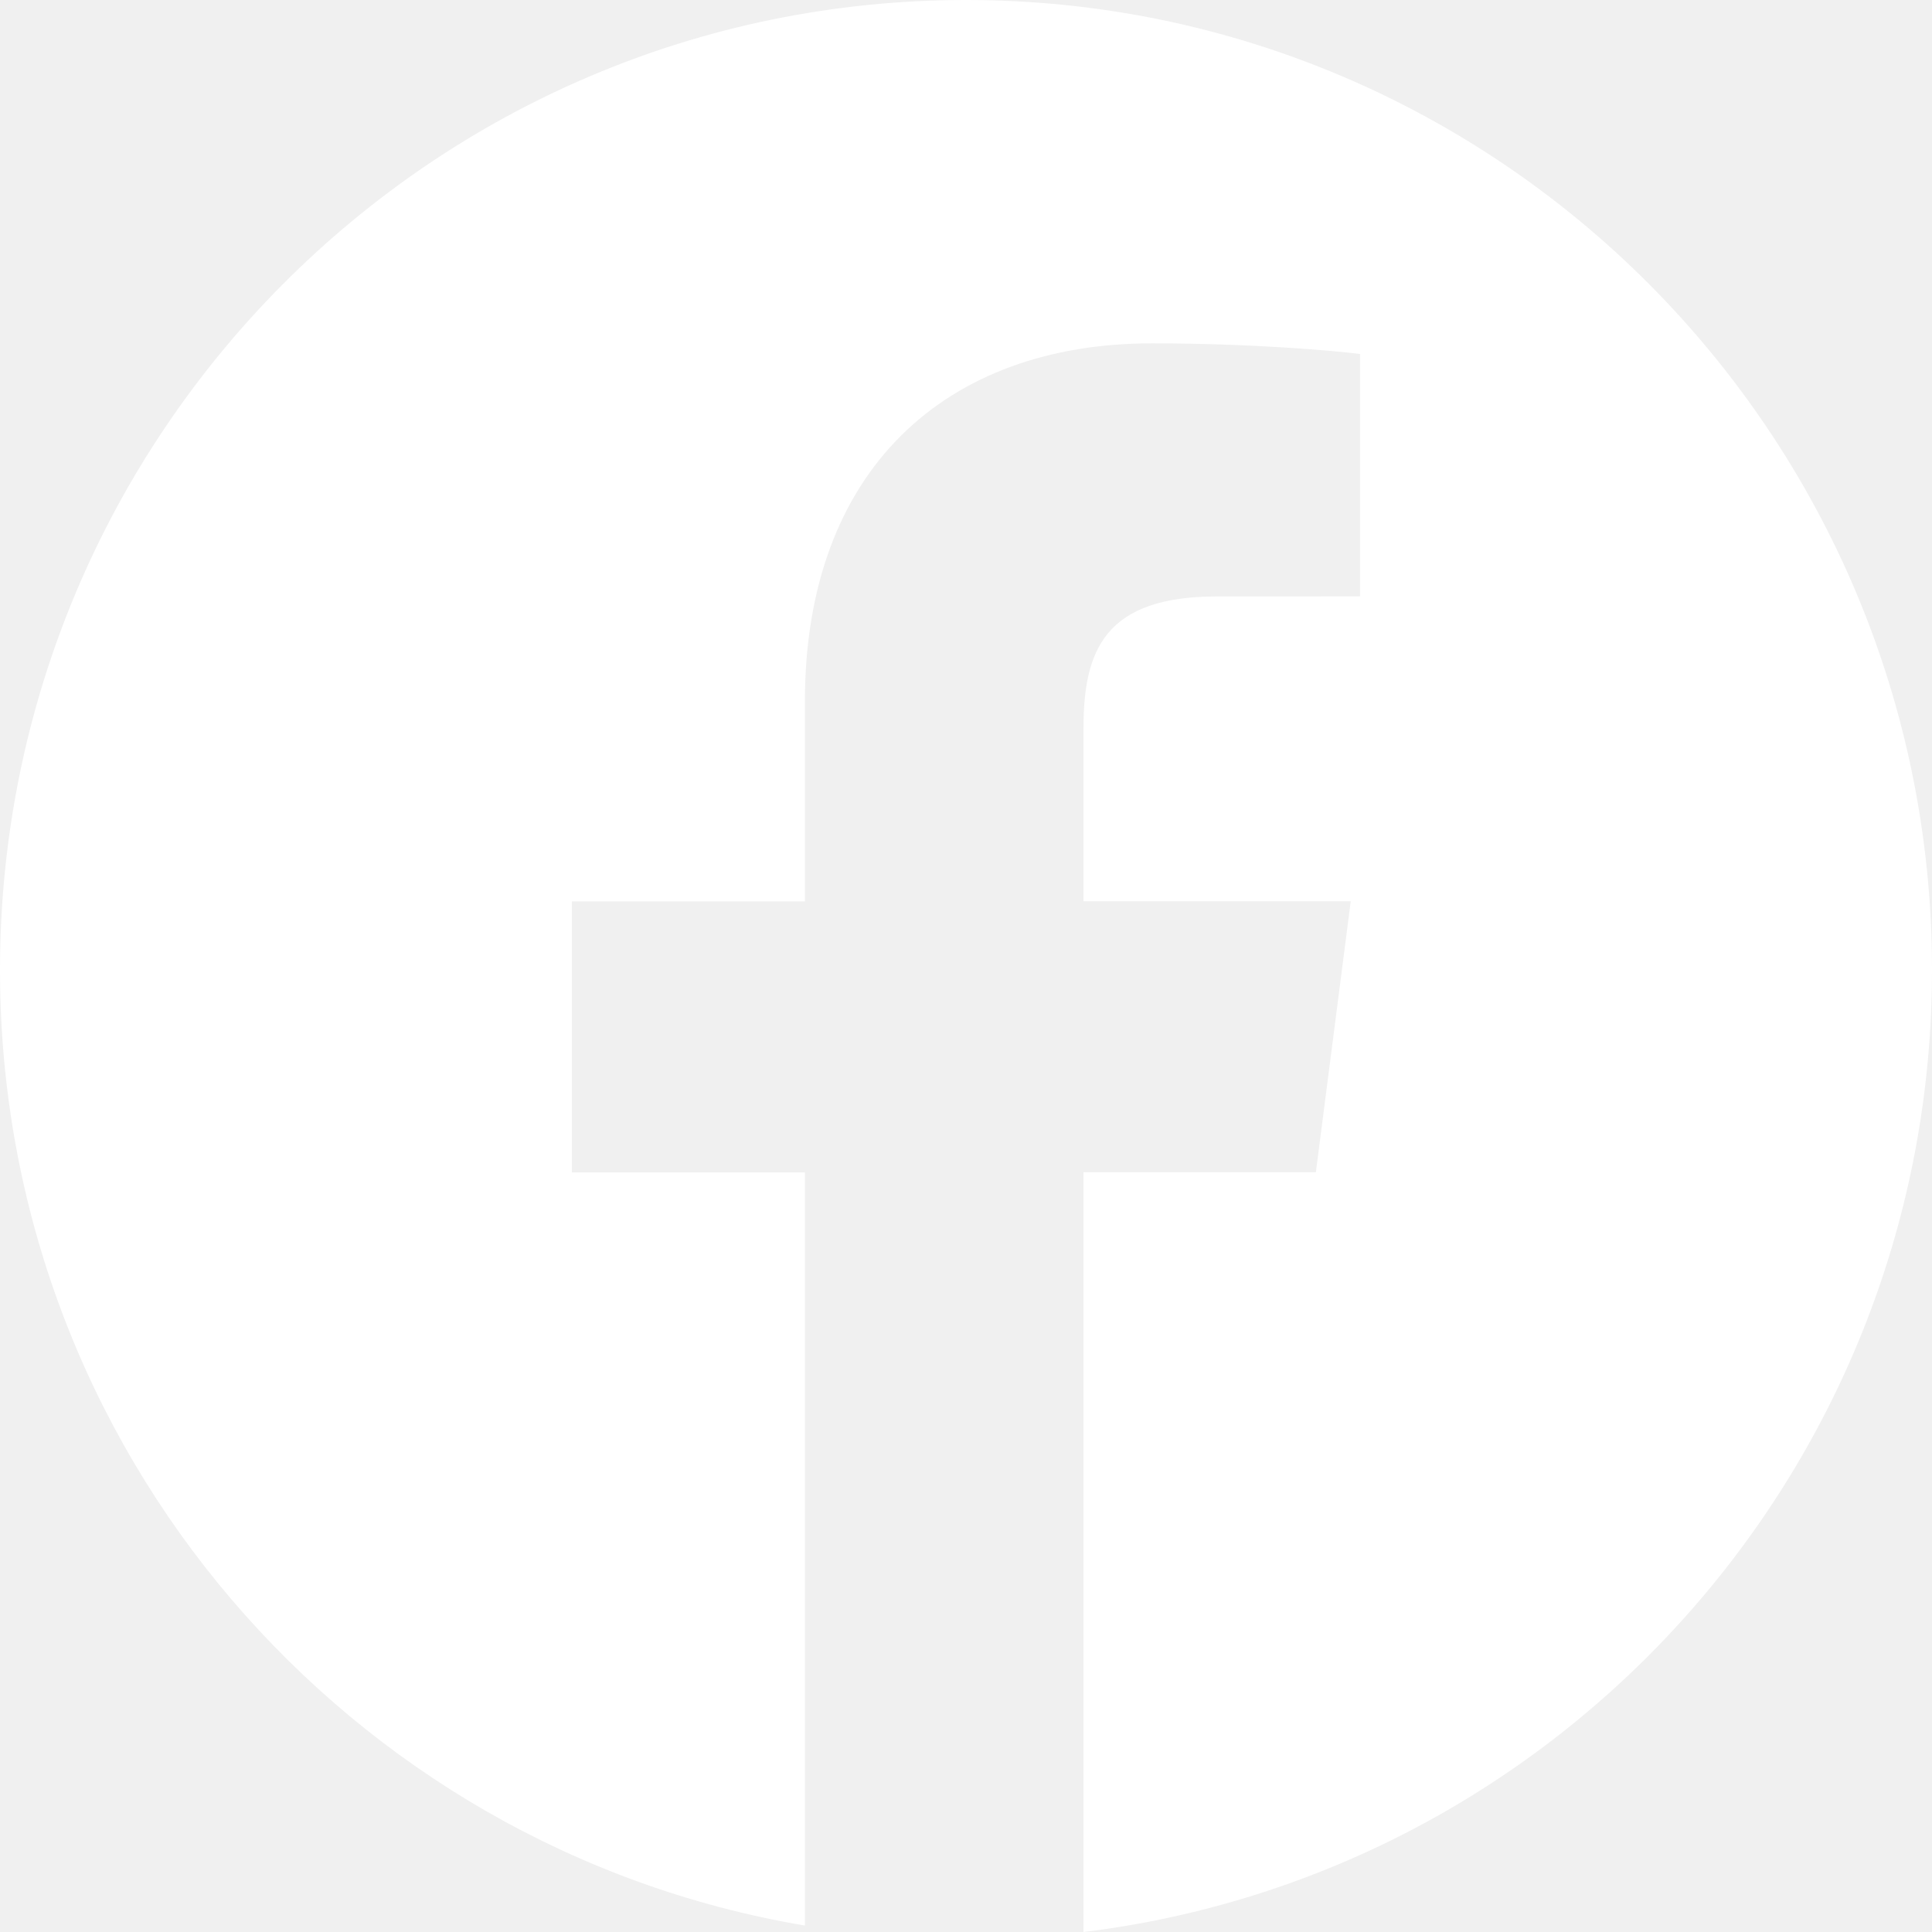
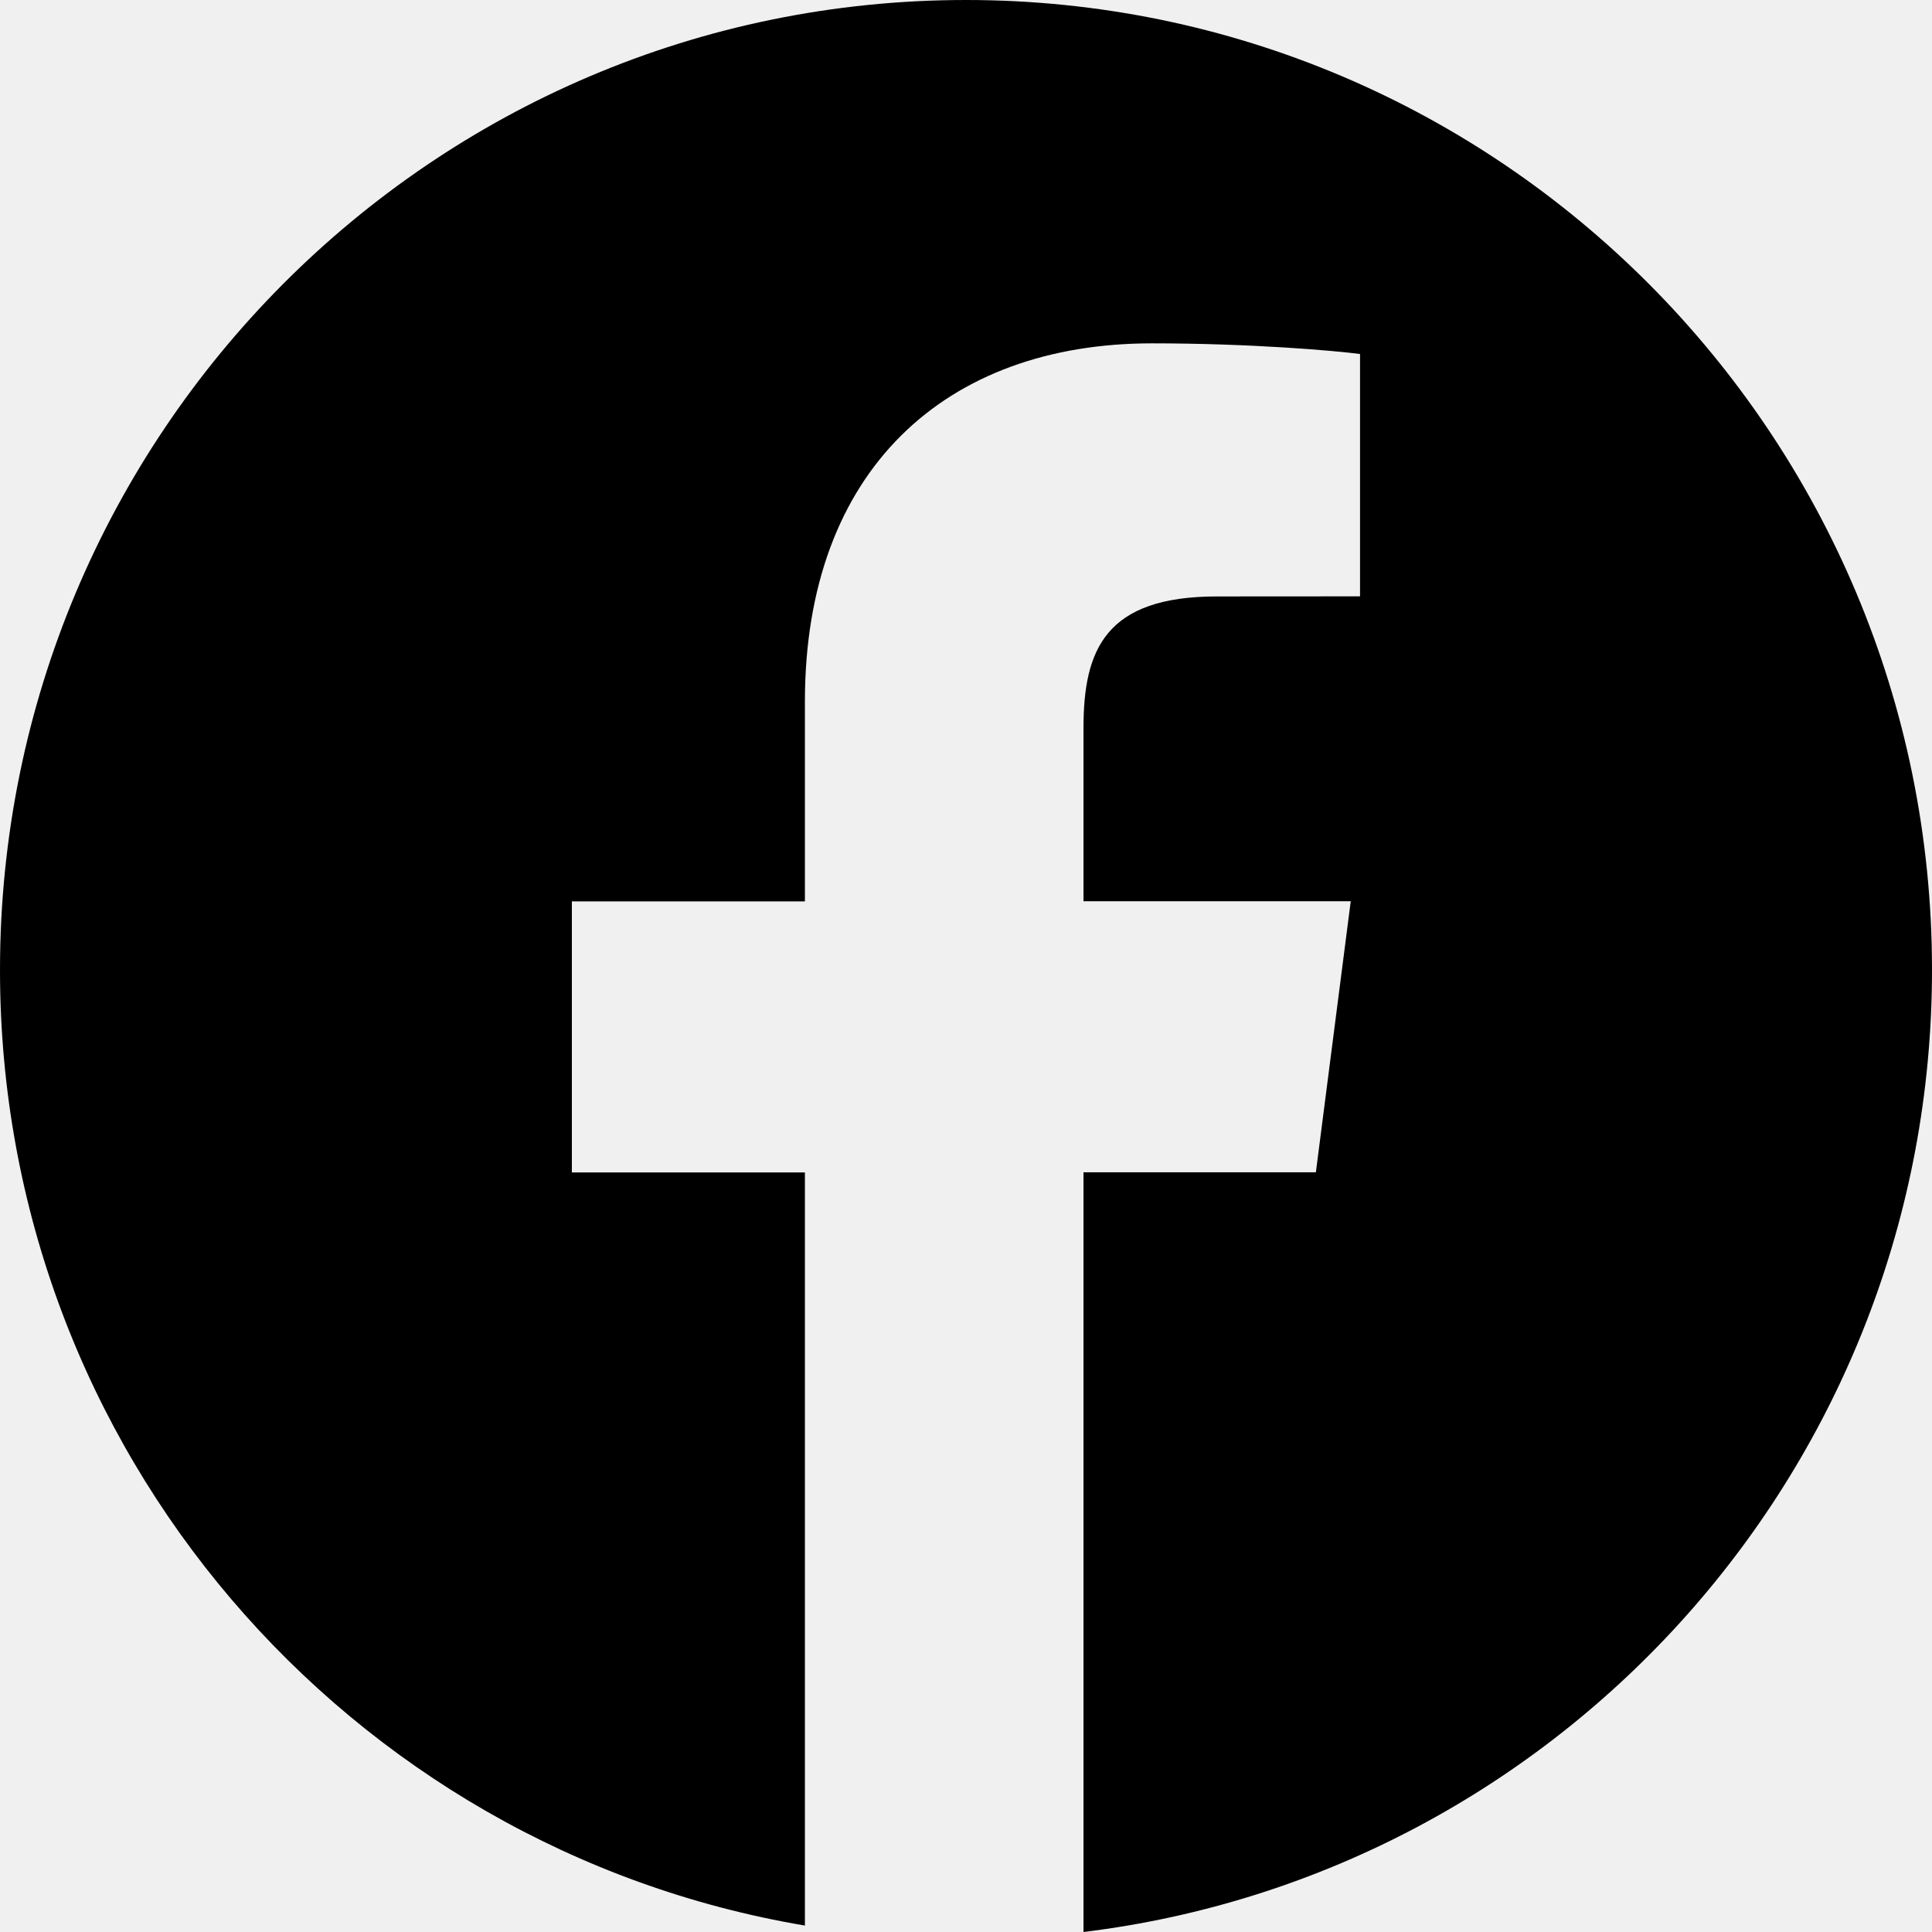
<svg xmlns="http://www.w3.org/2000/svg" width="21" height="21" viewBox="0 0 21 21" fill="none">
-   <path d="M10.5 0C4.701 0 0 4.721 0 10.544C0 15.767 3.785 20.092 8.749 20.93V12.744H6.216V9.798H8.749V7.626C8.749 5.106 10.282 3.732 12.521 3.732C13.593 3.732 14.515 3.812 14.783 3.848V6.482L13.229 6.483C12.012 6.483 11.777 7.064 11.777 7.916V9.796H14.682L14.303 12.742H11.777V21C16.972 20.365 21 15.93 21 10.541C21 4.721 16.299 0 10.5 0Z" fill="white" />
+   <path d="M10.5 0C4.701 0 0 4.721 0 10.544C0 15.767 3.785 20.092 8.749 20.93V12.744H6.216V9.798H8.749V7.626C8.749 5.106 10.282 3.732 12.521 3.732C13.593 3.732 14.515 3.812 14.783 3.848V6.482L13.229 6.483C12.012 6.483 11.777 7.064 11.777 7.916V9.796H14.682L14.303 12.742H11.777V21C16.972 20.365 21 15.93 21 10.541C21 4.721 16.299 0 10.5 0Z" fill="black" />
</svg>
